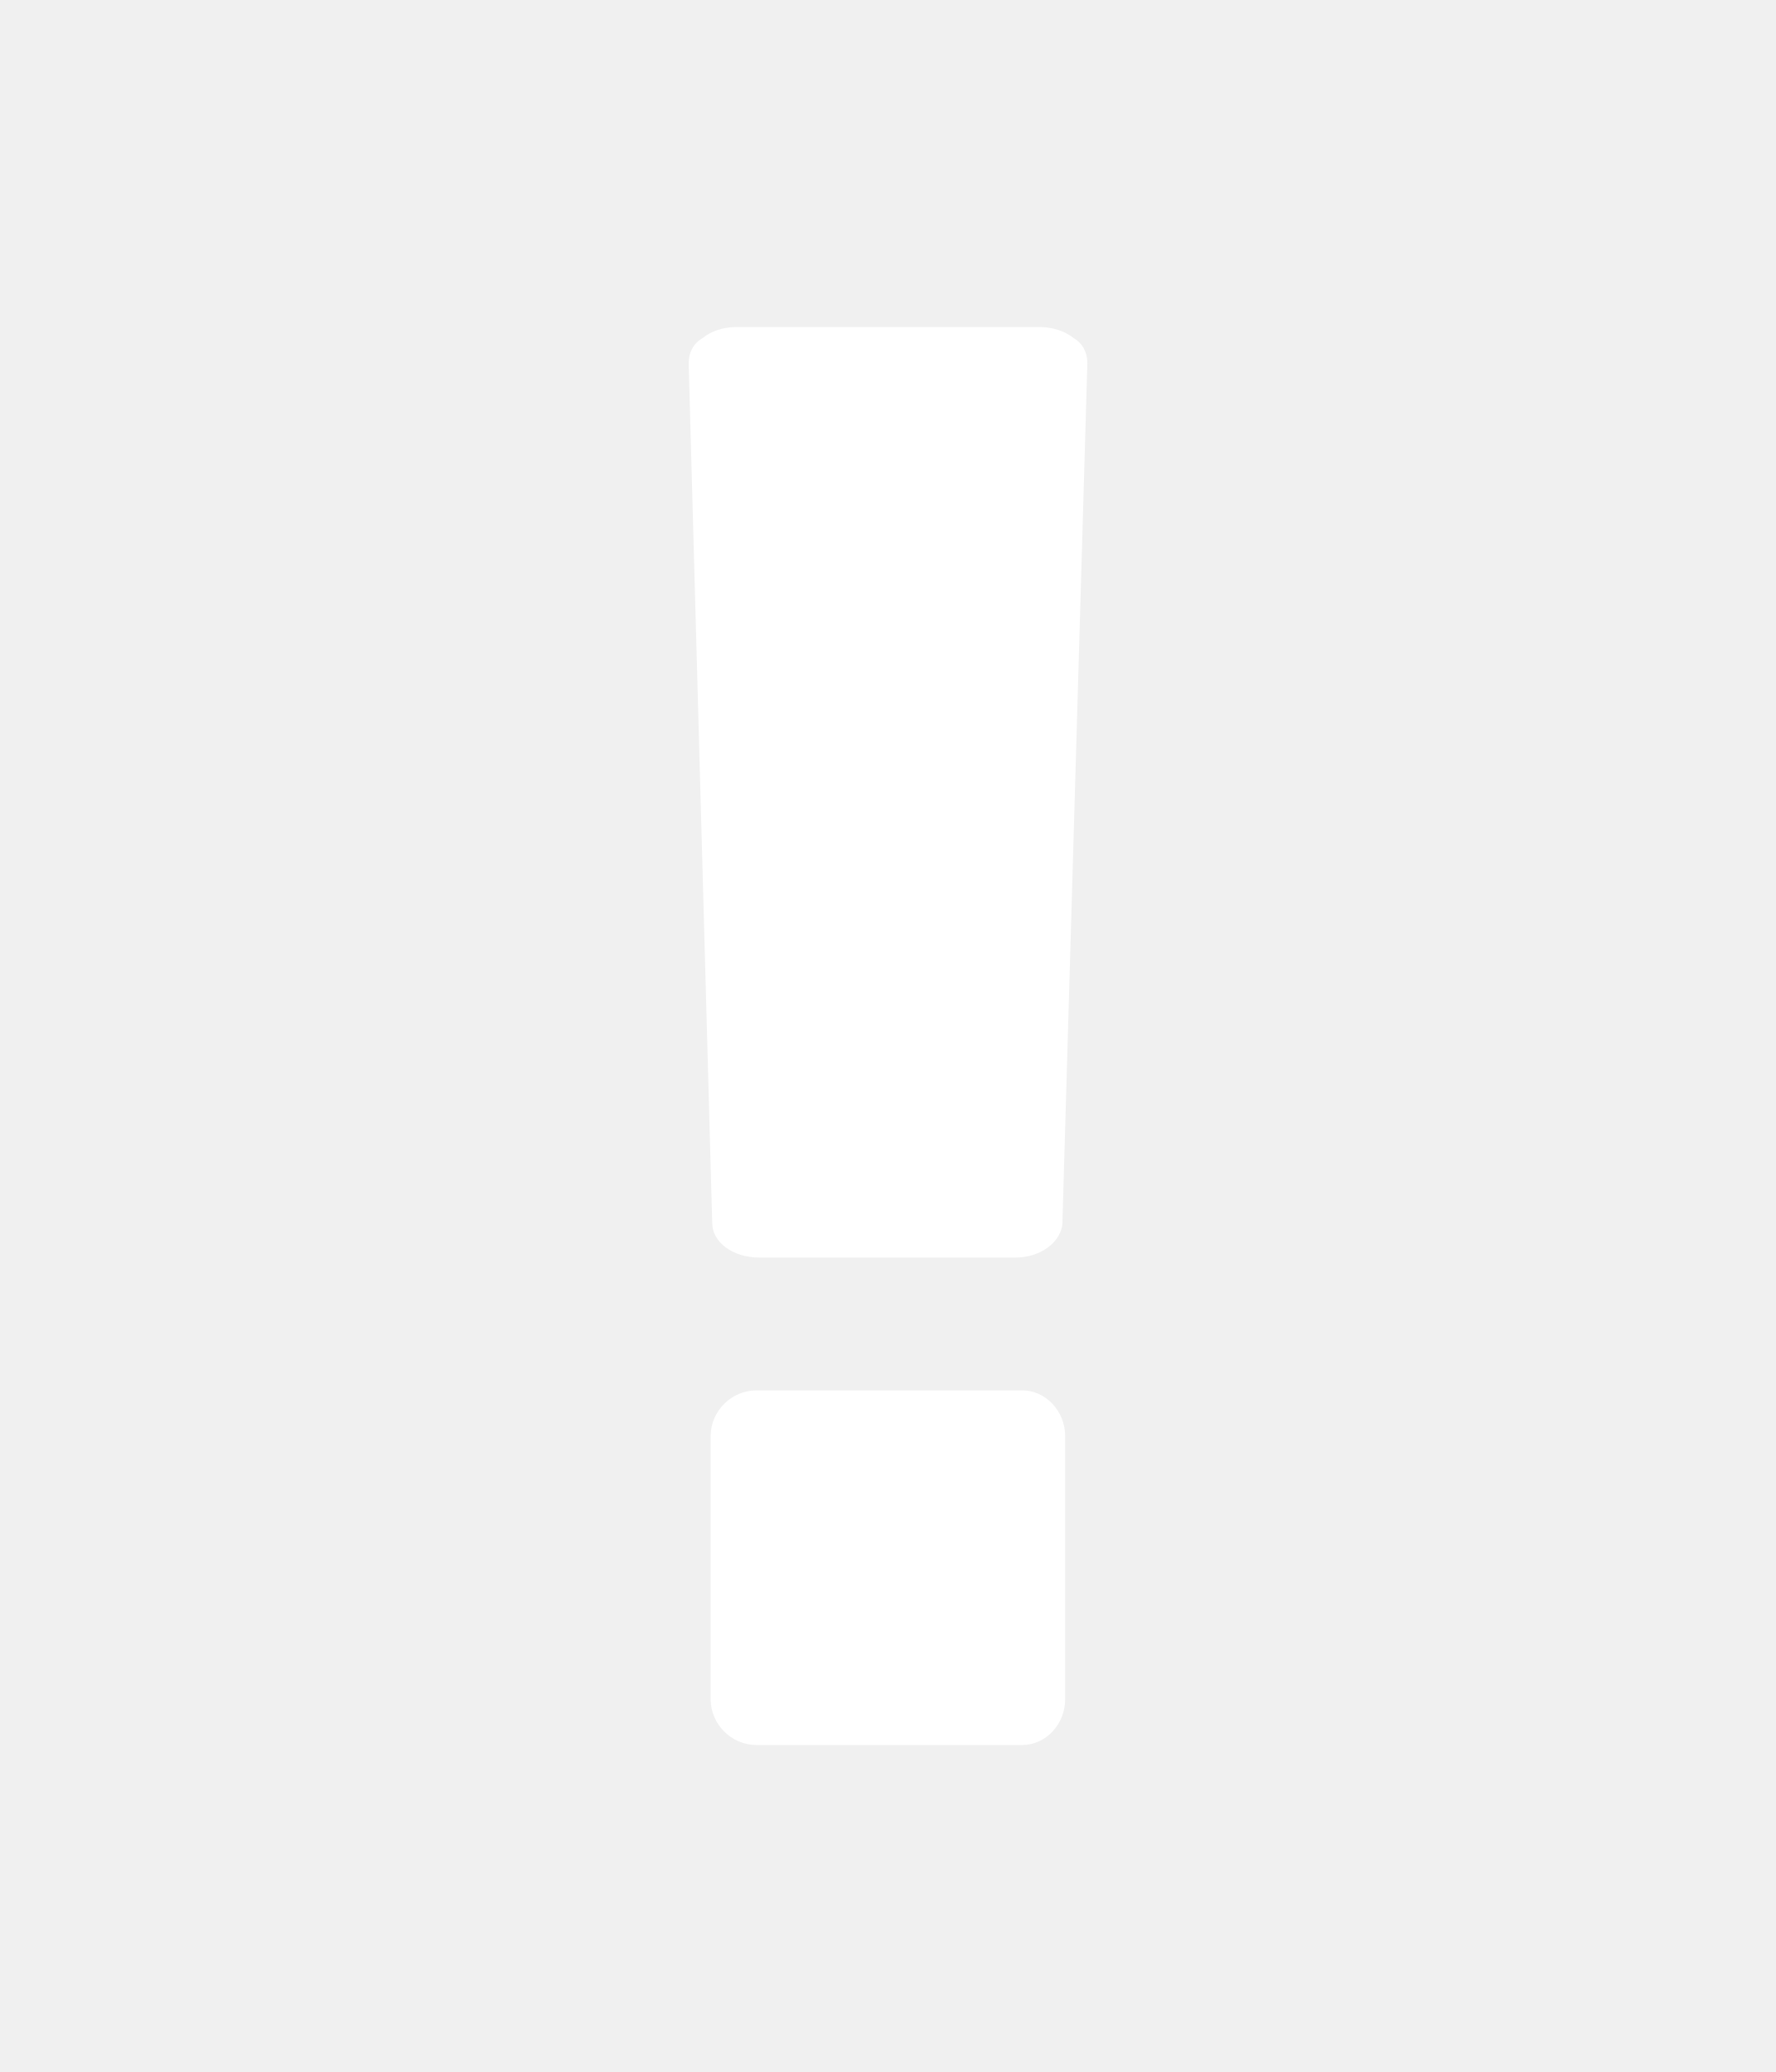
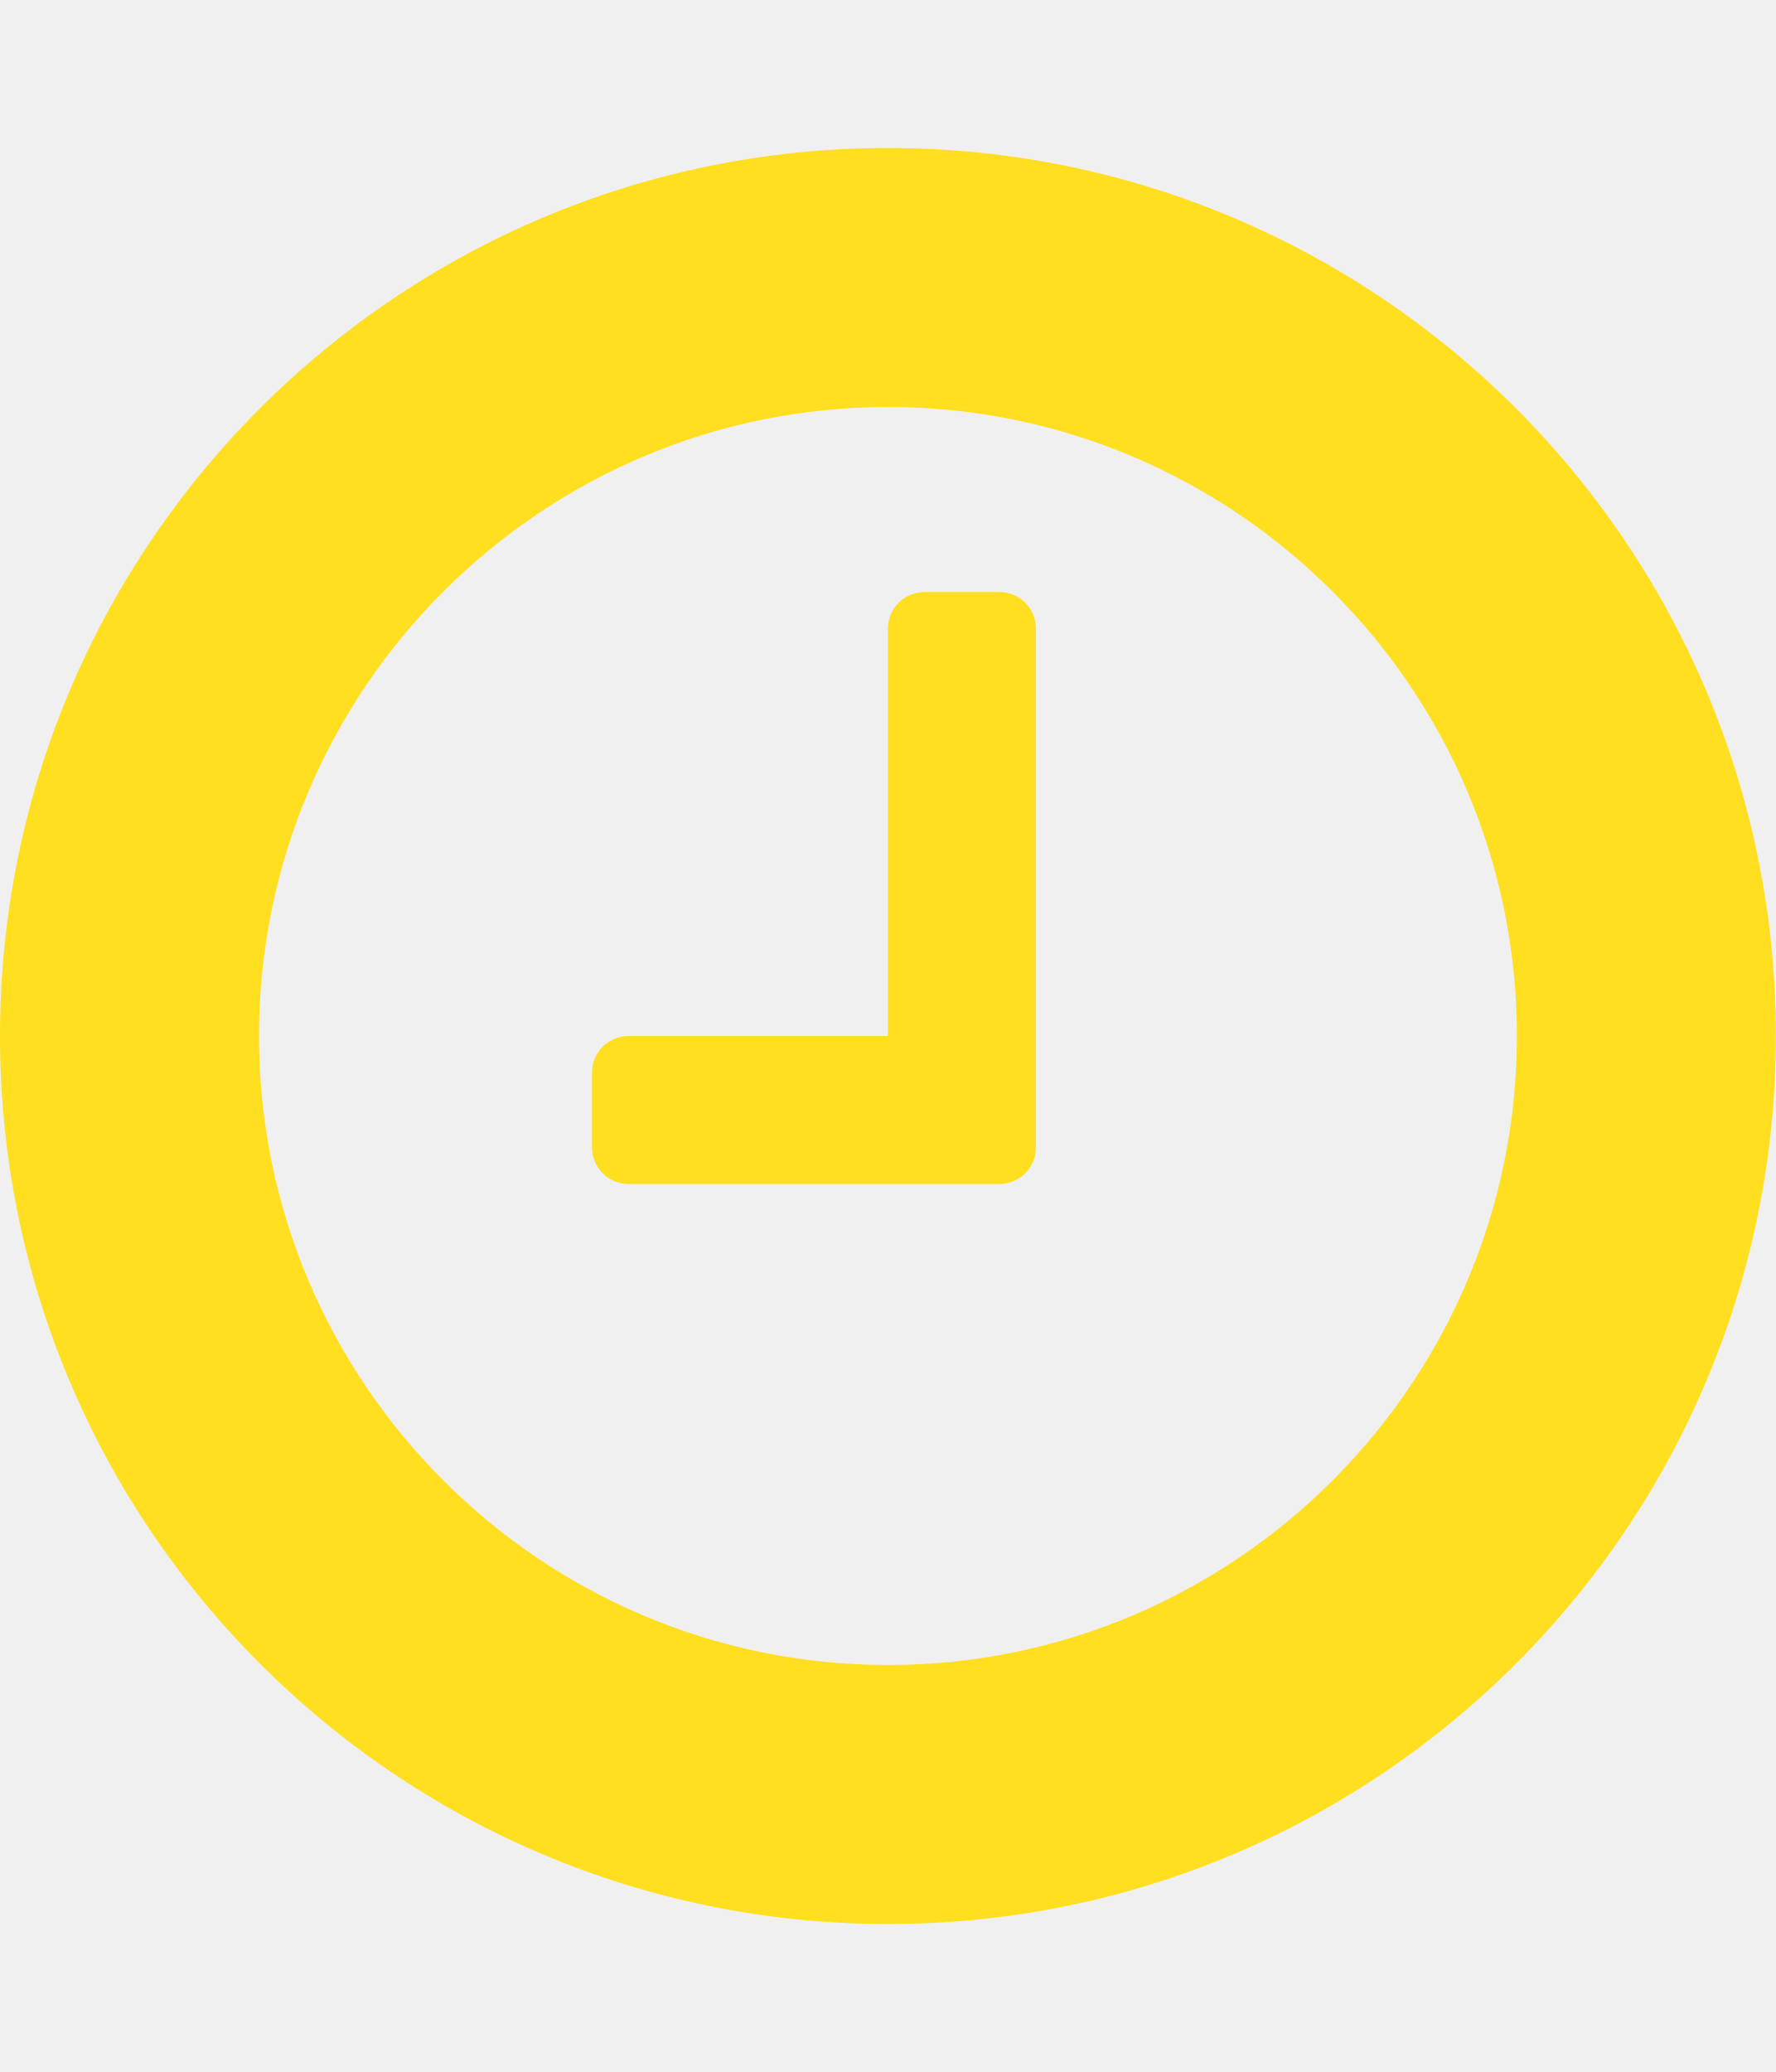
<svg xmlns="http://www.w3.org/2000/svg" version="1.1" width="24" height="28" viewBox="0 0 24 28" id="svg1">
  <defs id="defs1" />
-   <path d="M 14.395,22.962 V 19.407 c 0,-0.337 -0.262,-0.618 -0.58,-0.618 h -3.593 c -0.337,0 -0.618,0.28 -0.618,0.618 v 3.556 c 0,0.337 0.28,0.618 0.618,0.618 h 3.593 c 0.319,0 0.58,-0.28 0.58,-0.618 z m -0.037,-6.437 0.337,-11.62 c 0,-0.131 -0.056,-0.262 -0.187,-0.337 C 14.395,4.476 14.227,4.42 14.058,4.42 H 9.943 c -0.169,0 -0.337,0.056 -0.449,0.15 C 9.363,4.645 9.307,4.775 9.307,4.906 L 9.625,16.526 c 0,0.262 0.28,0.468 0.636,0.468 h 3.462 c 0.337,0 0.618,-0.206 0.636,-0.468 z" id="path1-7" style="fill:#ffffff;fill-opacity:1;stroke-width:1" />
+   <path d="M14 8.5v7c0 0.281-0.219 0.5-0.5 0.5h-5c-0.281 0-0.5-0.219-0.5-0.5v-1c0-0.281 0.219-0.5 0.5-0.5h3.5v-5.5c0-0.281 0.219-0.5 0.5-0.5h1c0.281 0 0.5 0.219 0.5 0.5zM20.5 14c0-4.688-3.813-8.5-8.5-8.5s-8.5 3.813-8.5 8.5 3.813 8.5 8.5 8.5 8.5-3.813 8.5-8.5zM24 14c0 6.625-5.375 12-12 12s-12-5.375-12-12 5.375-12 12-12 12 5.375 12 12z" id="path1" style="fill:#ffdf20;fill-opacity:1" />
</svg>
